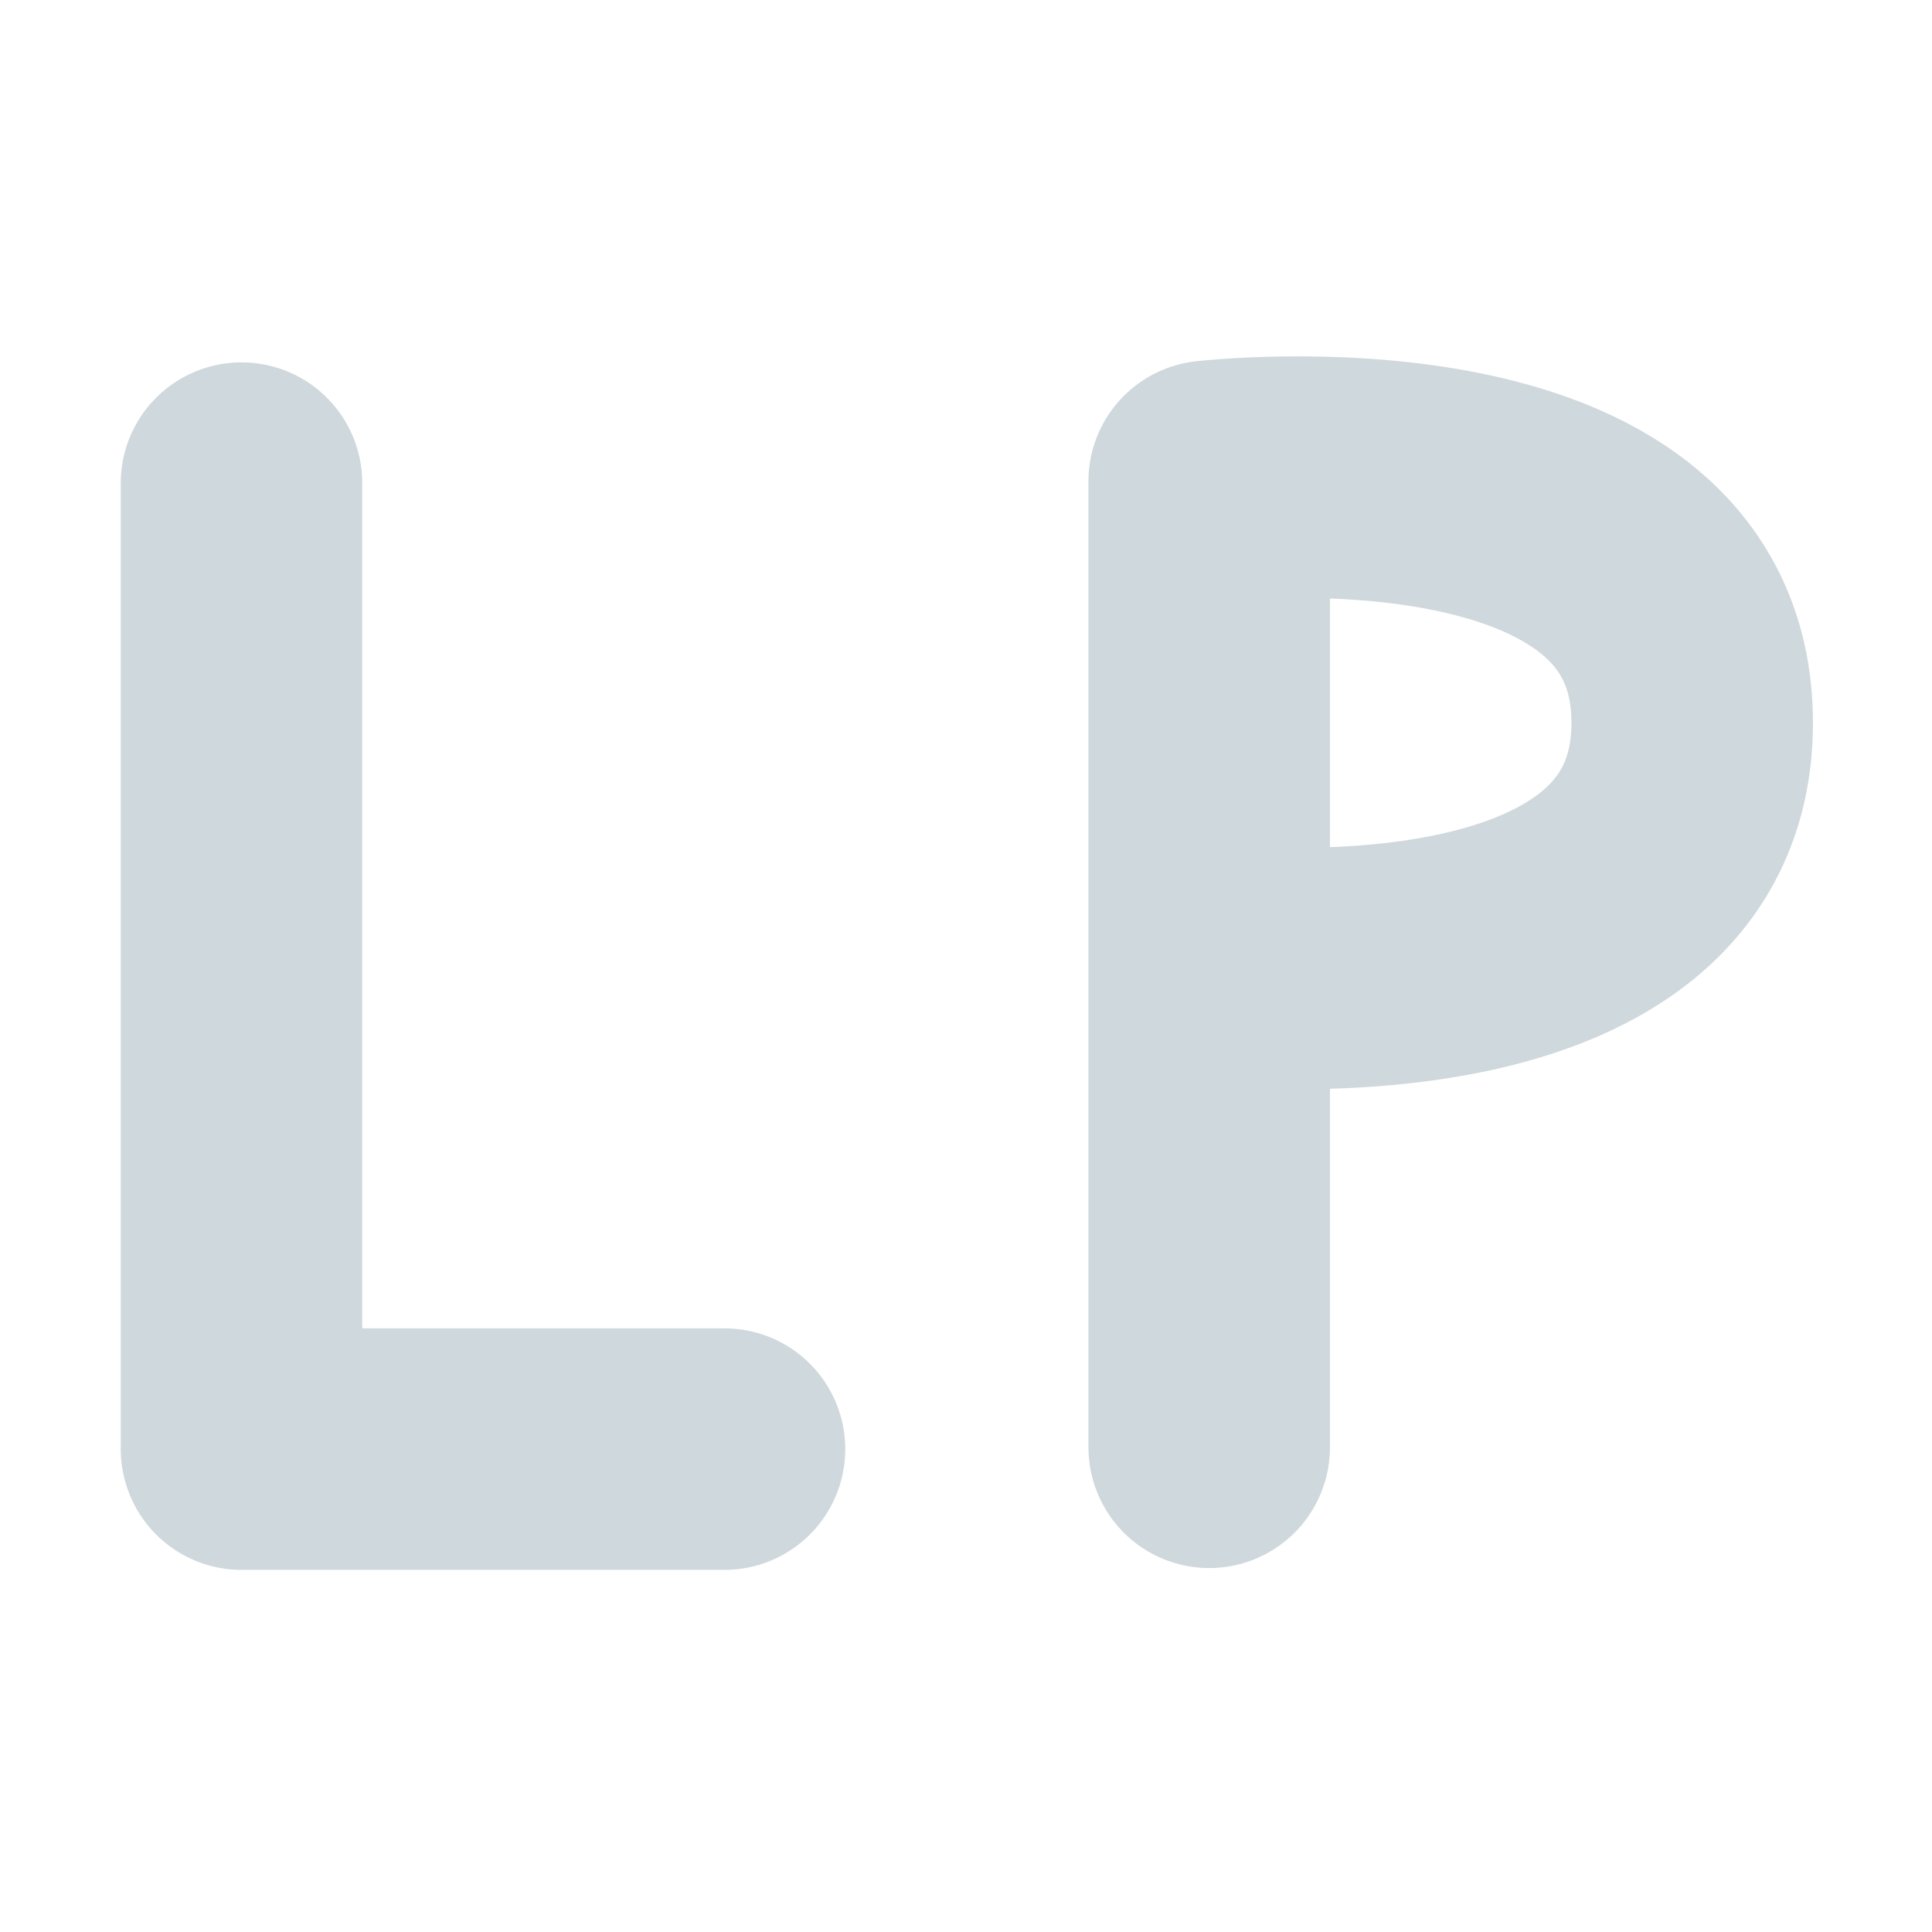
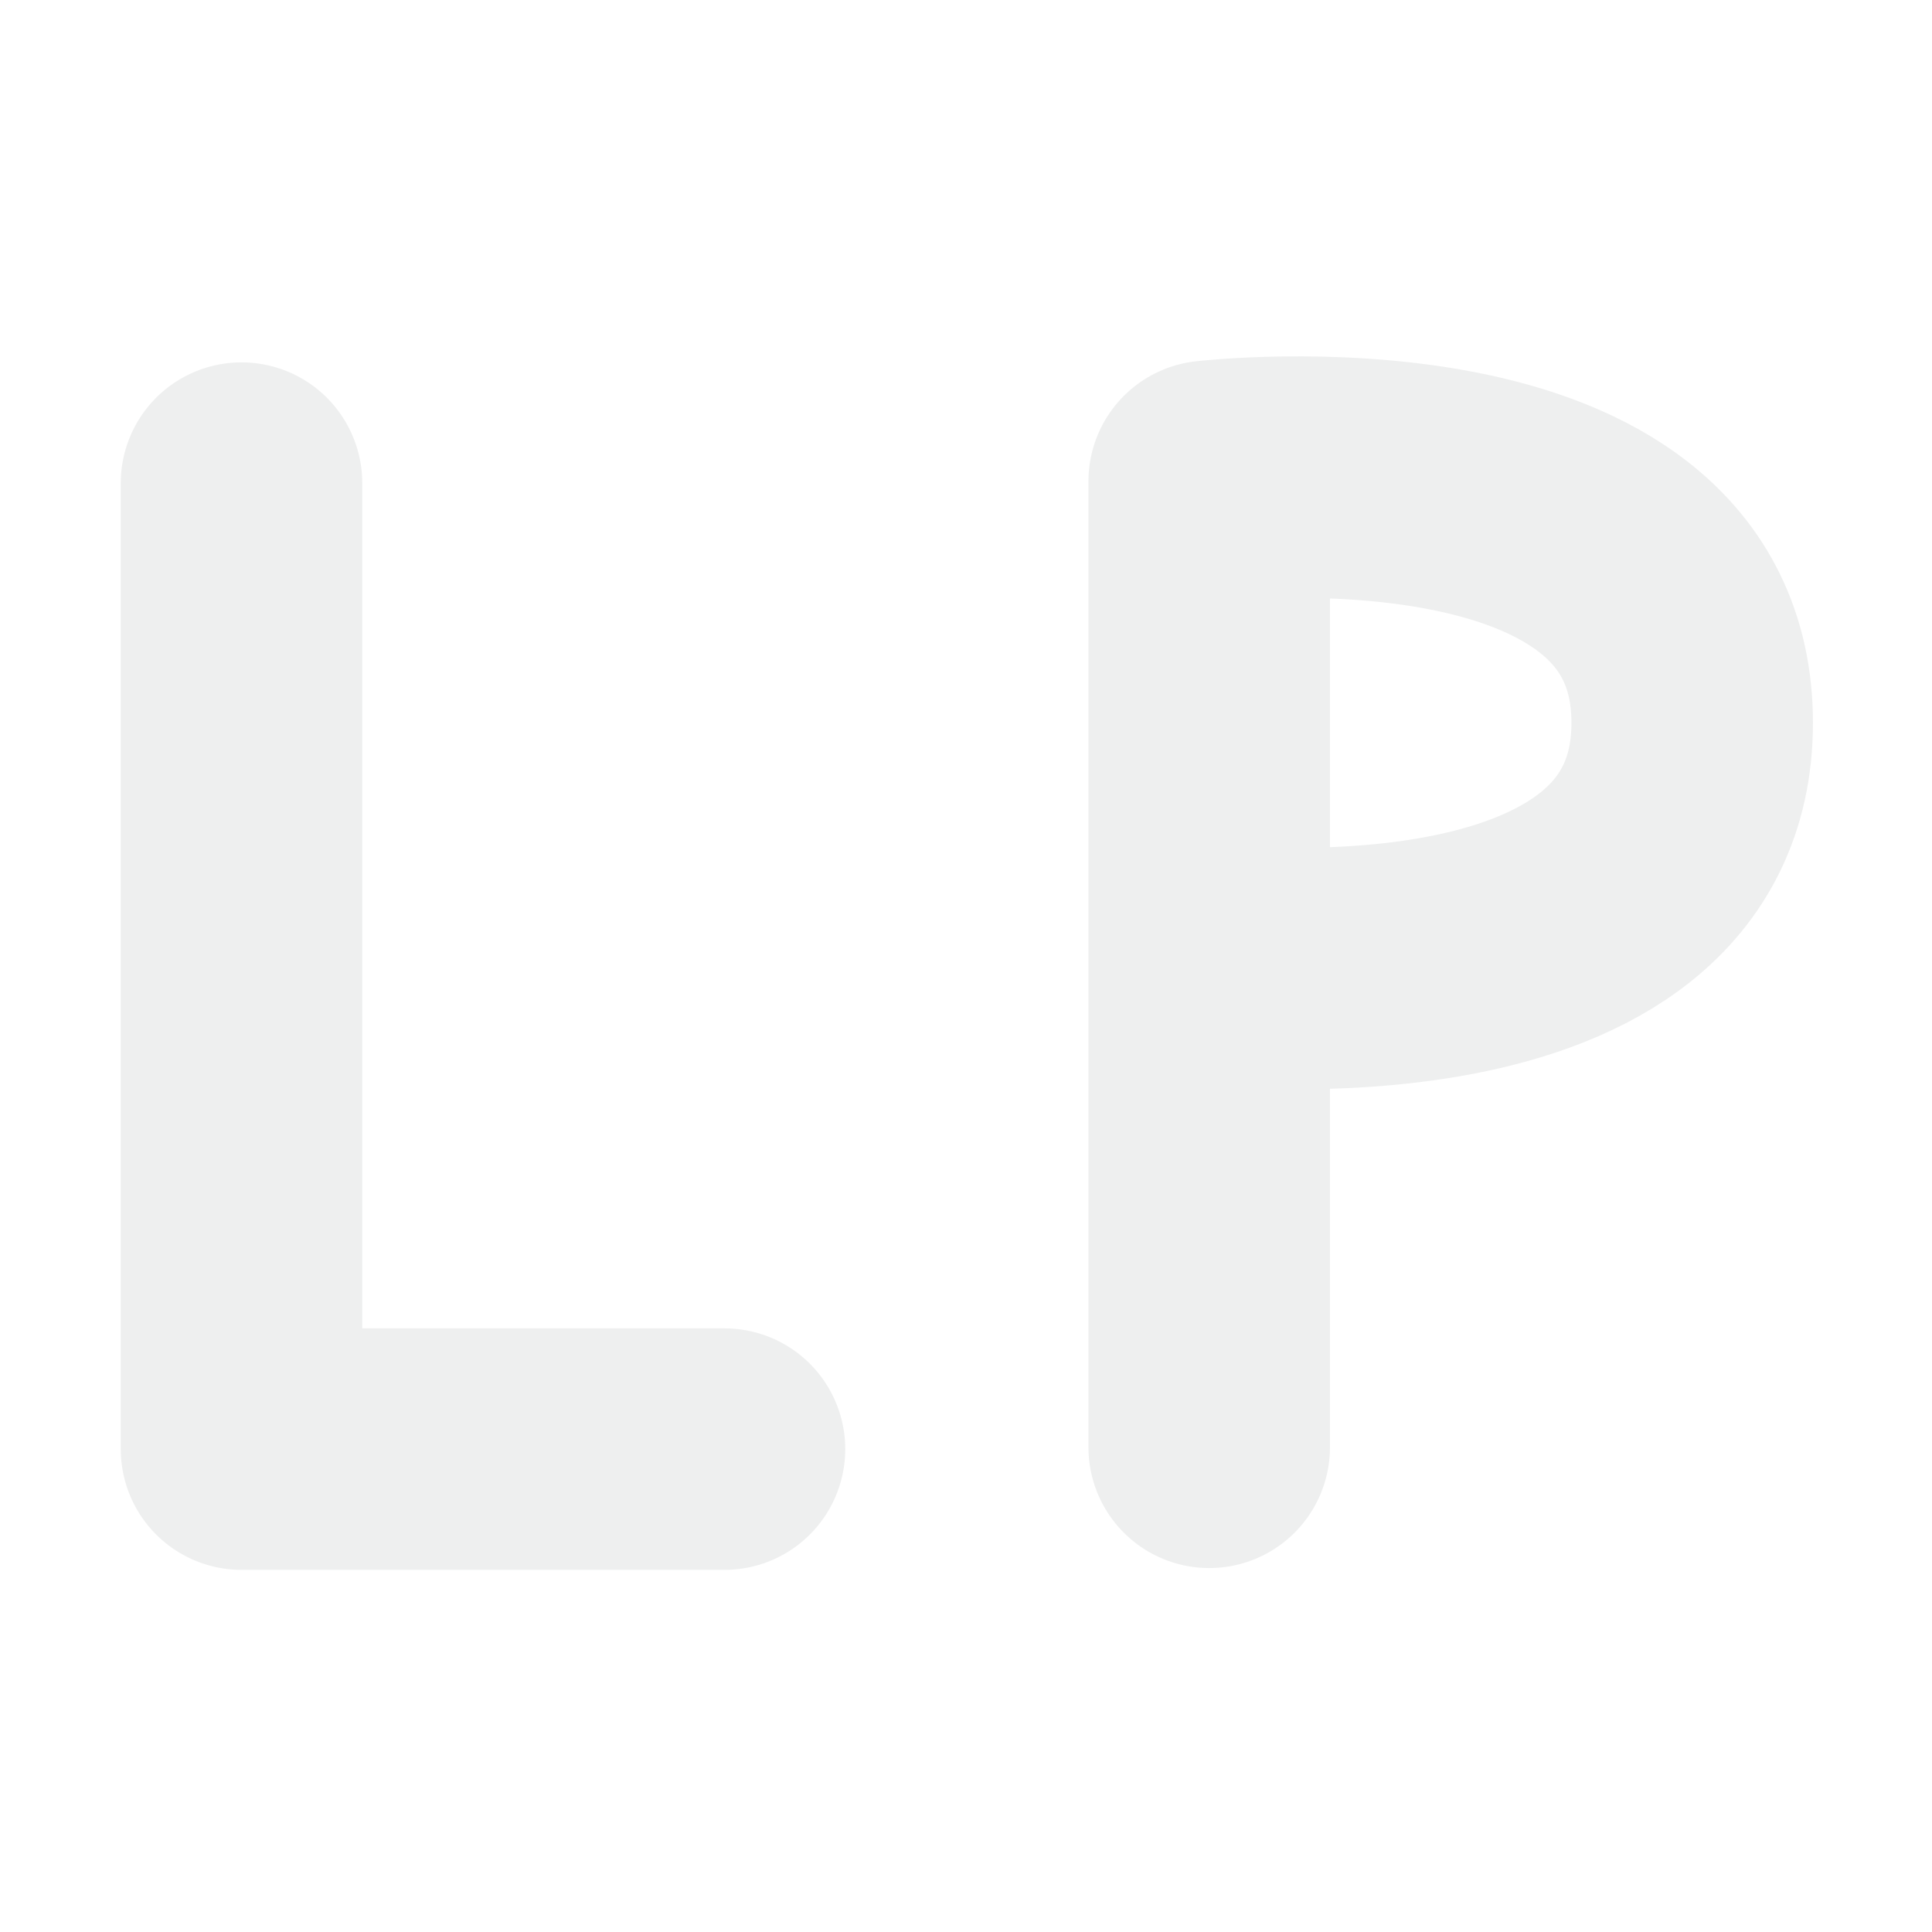
<svg xmlns="http://www.w3.org/2000/svg" width="16" height="16" version="1.1" viewBox="0 0 16 16">
  <g transform="translate(0,-1036.362)">
-     <path style="fill:none;stroke:#cfd8dc;stroke-width:2;stroke-linecap:round;stroke-linejoin:round" d="m 2,1040.363 0,8 4,0 0,0" />
-     <path style="fill:none;stroke:#cfd8dc;stroke-width:2;stroke-linecap:round;stroke-linejoin:bevel" d="m 10.014,1044.348 c 0,0 4,0.465 4,-2 0,-2.464 -4,-2 -4,-2 m 9.8e-5,8 0,-8" />
+     <path style="fill:none;stroke:#eeefef;stroke-width:2;stroke-linecap:round;stroke-linejoin:round" d="m 2,1040.363 0,8 4,0 0,0" />
+     <path style="fill:none;stroke:#eeefef;stroke-width:2;stroke-linecap:round;stroke-linejoin:bevel" d="m 10.014,1044.348 c 0,0 4,0.465 4,-2 0,-2.464 -4,-2 -4,-2 m 9.8e-5,8 0,-8" />
  </g>
</svg>
